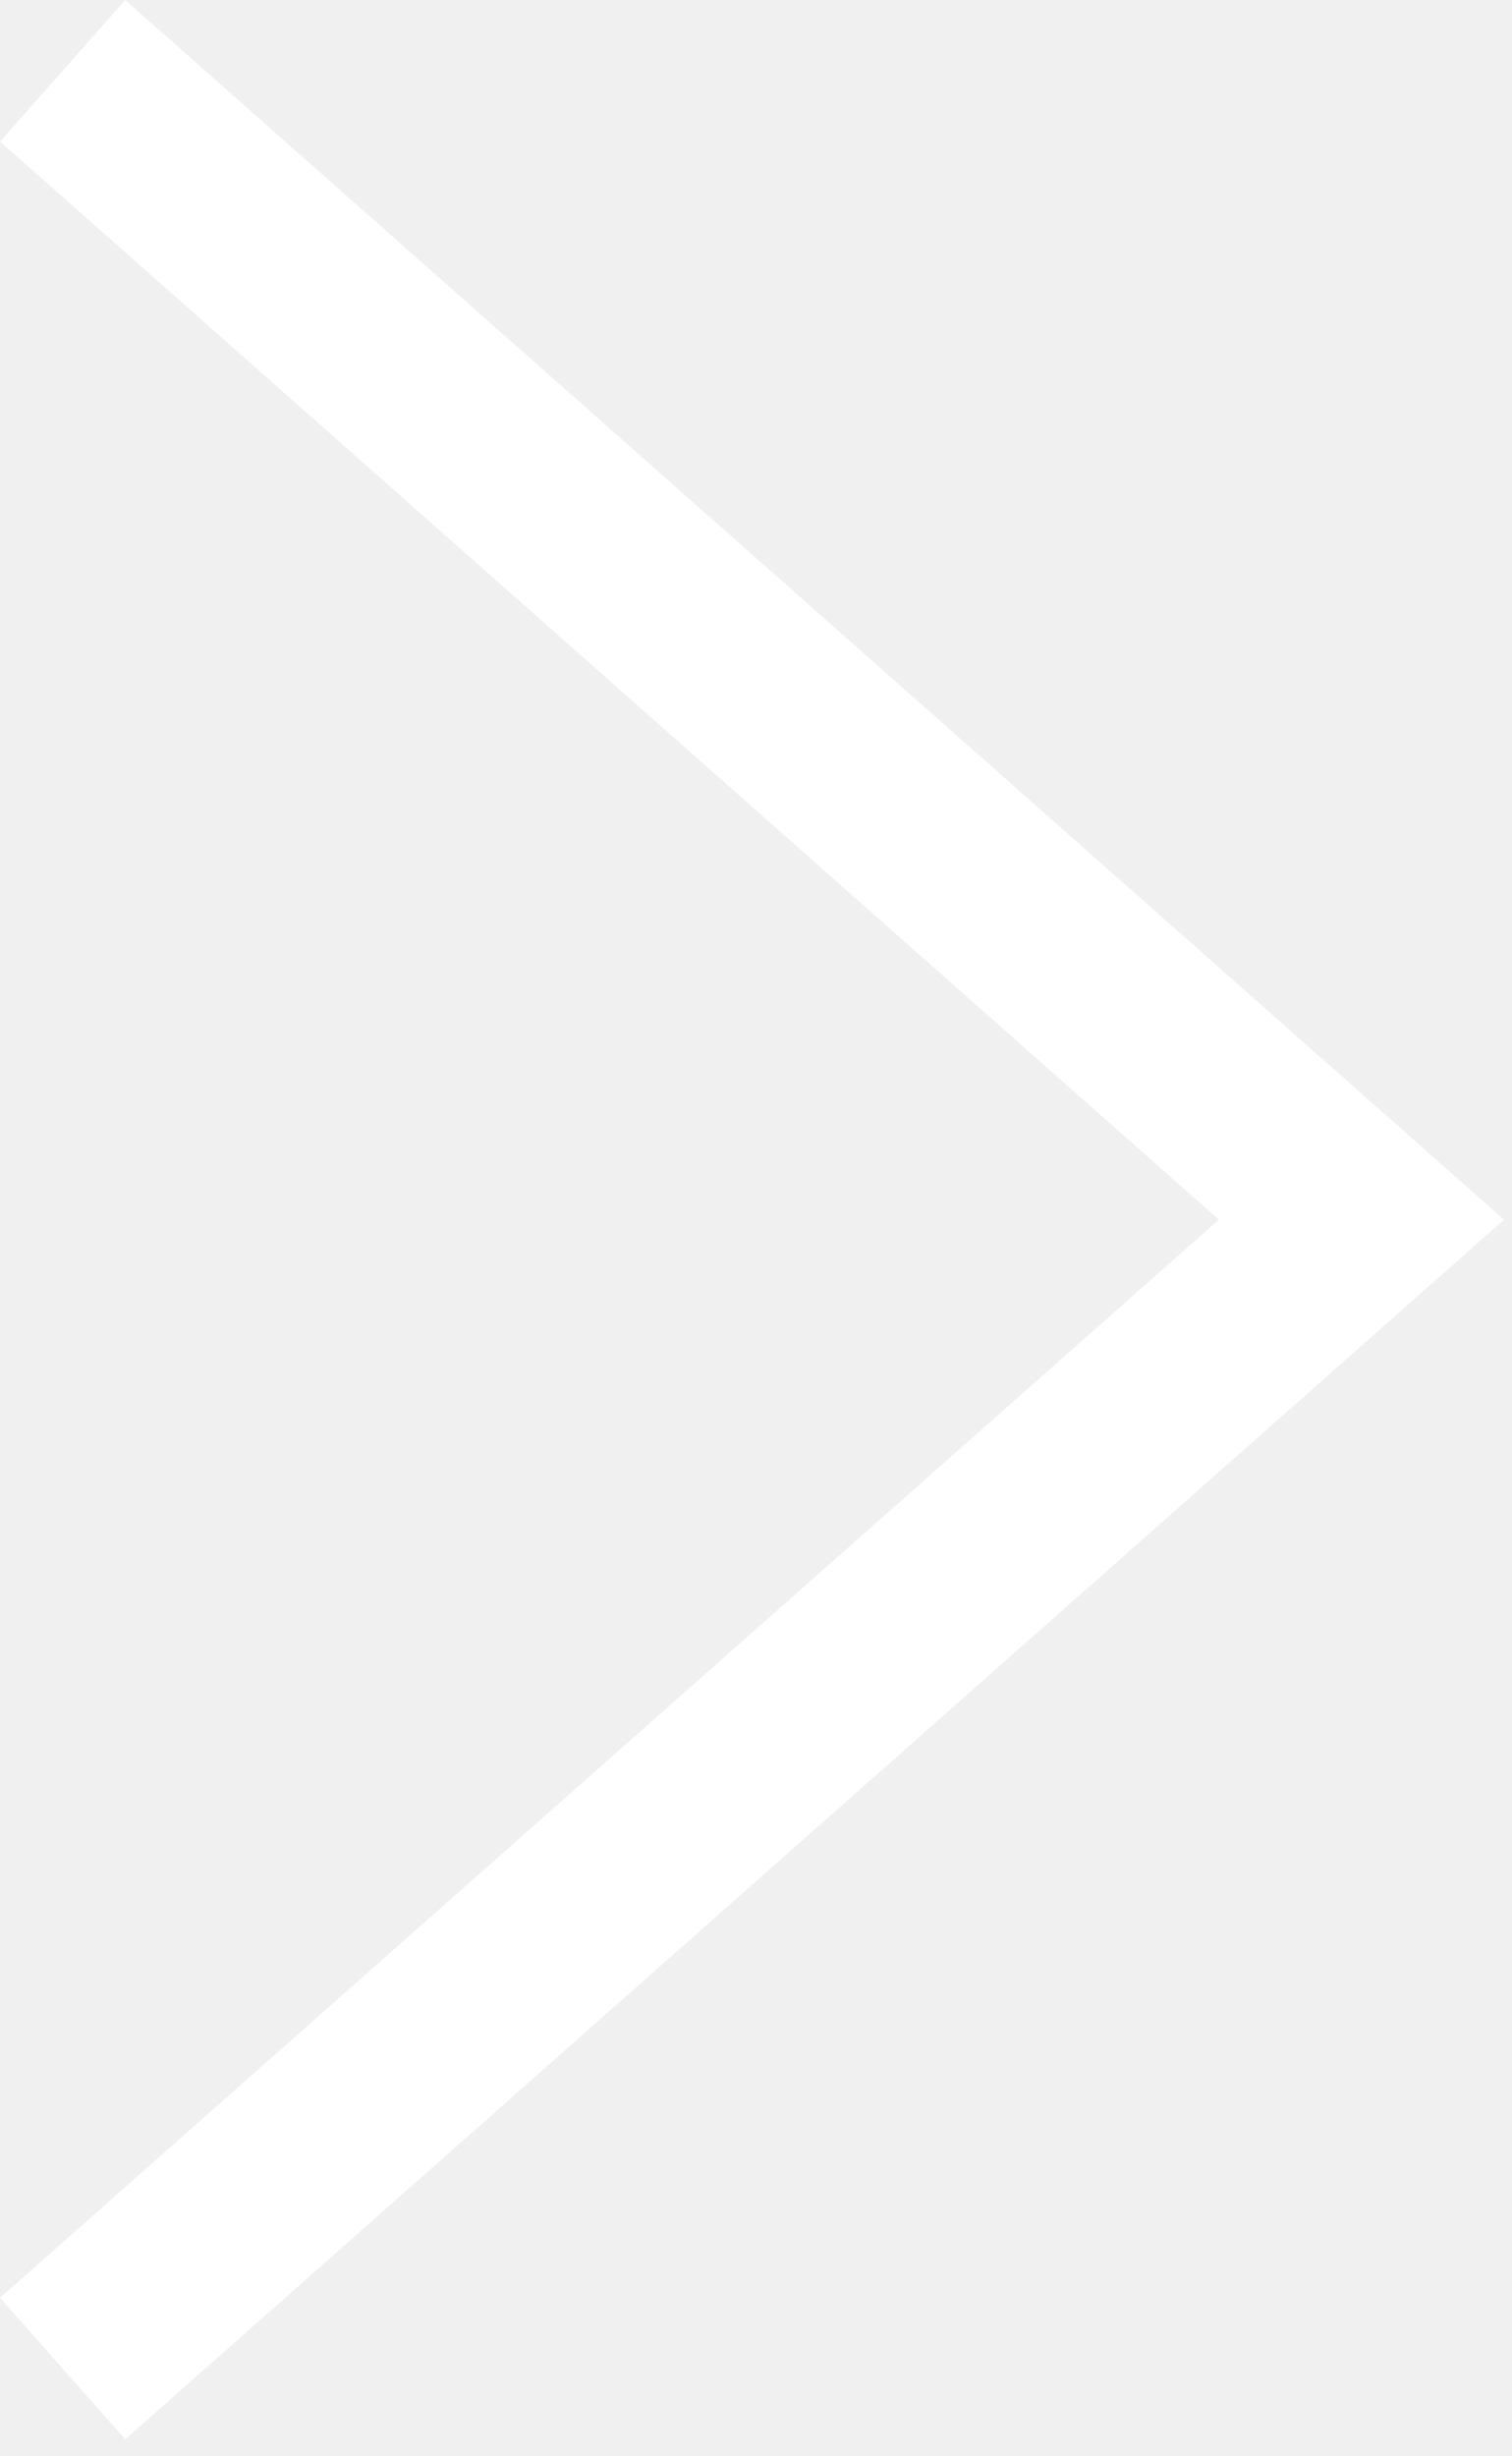
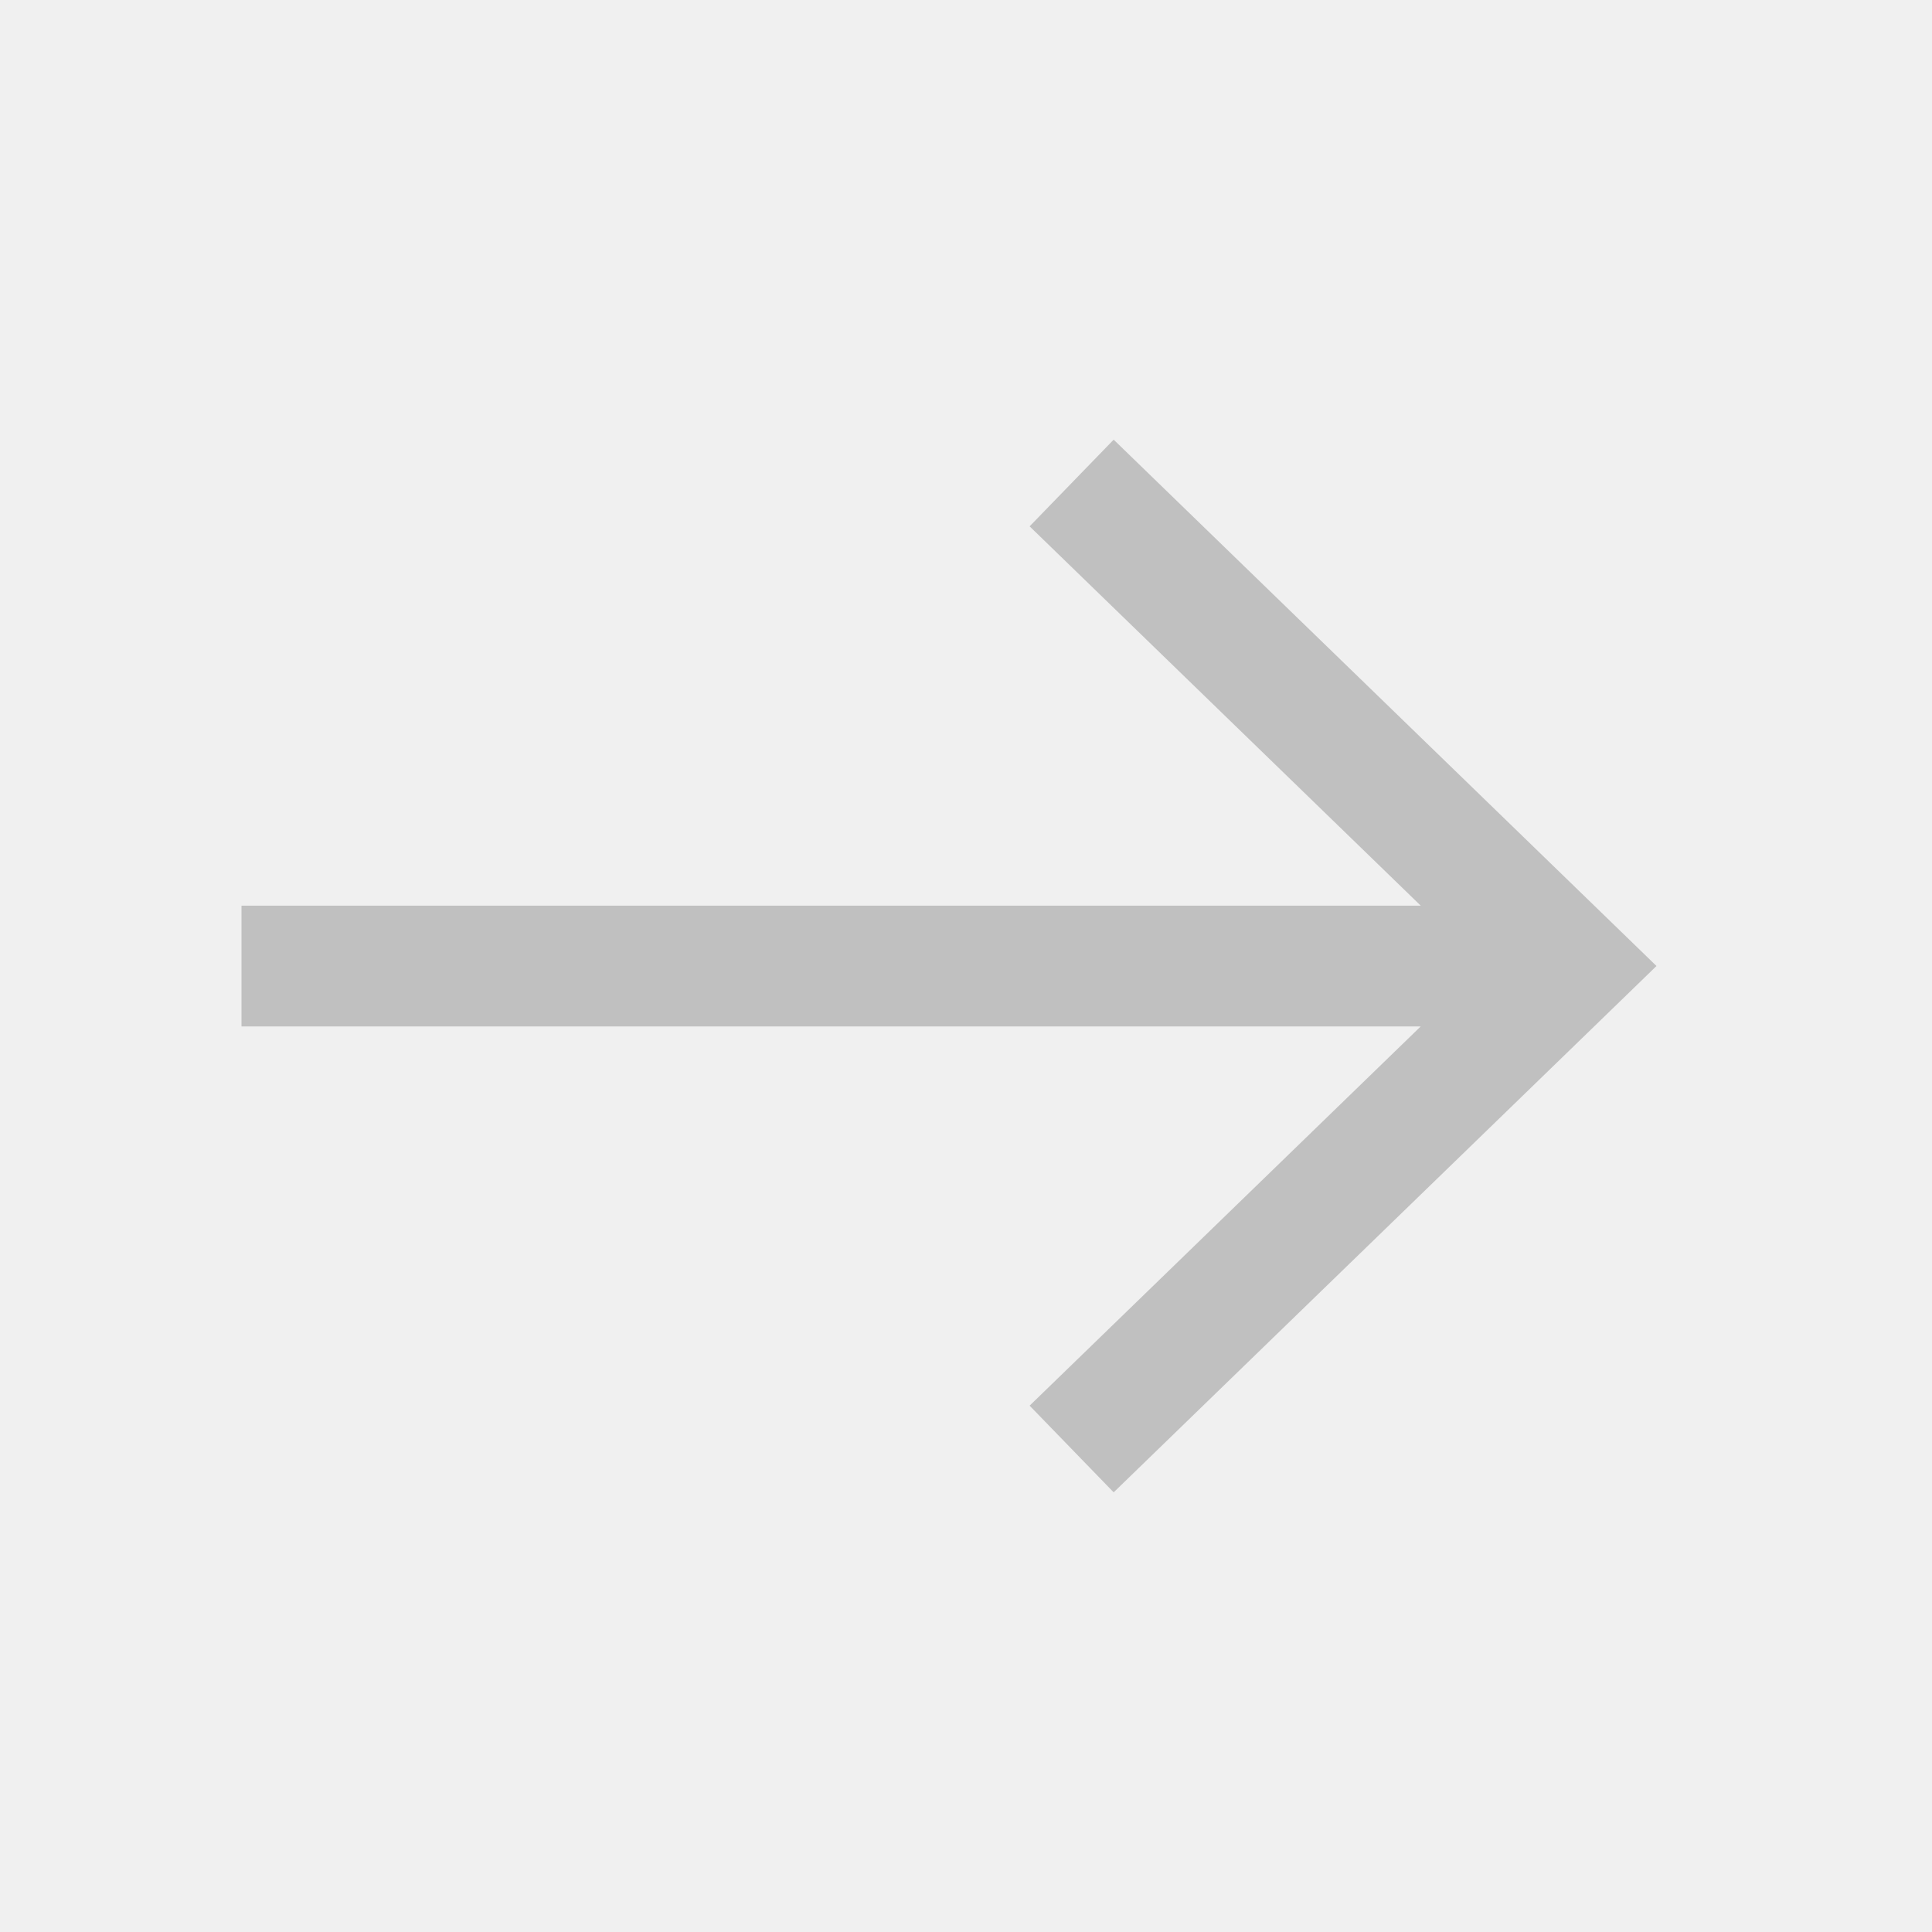
- <svg xmlns="http://www.w3.org/2000/svg" width="16" height="26" viewBox="0 0 16 26" fill="none">
-   <path d="M1.412 1.412L14.412 12.912L1.412 24.412" stroke="white" stroke-width="2" stroke-linecap="square" />
+ <svg xmlns="http://www.w3.org/2000/svg" width="30" height="30" viewBox="0 0 30 30" fill="none">
+   <path fill-rule="evenodd" clip-rule="evenodd" d="M22.061 14.063L15.988 8.173L17.293 6.827L25.722 15L17.293 23.173L15.988 21.827L22.061 15.938L3.75 15.938V14.063L22.061 14.063Z" fill="#C0C0C0" />
</svg>
